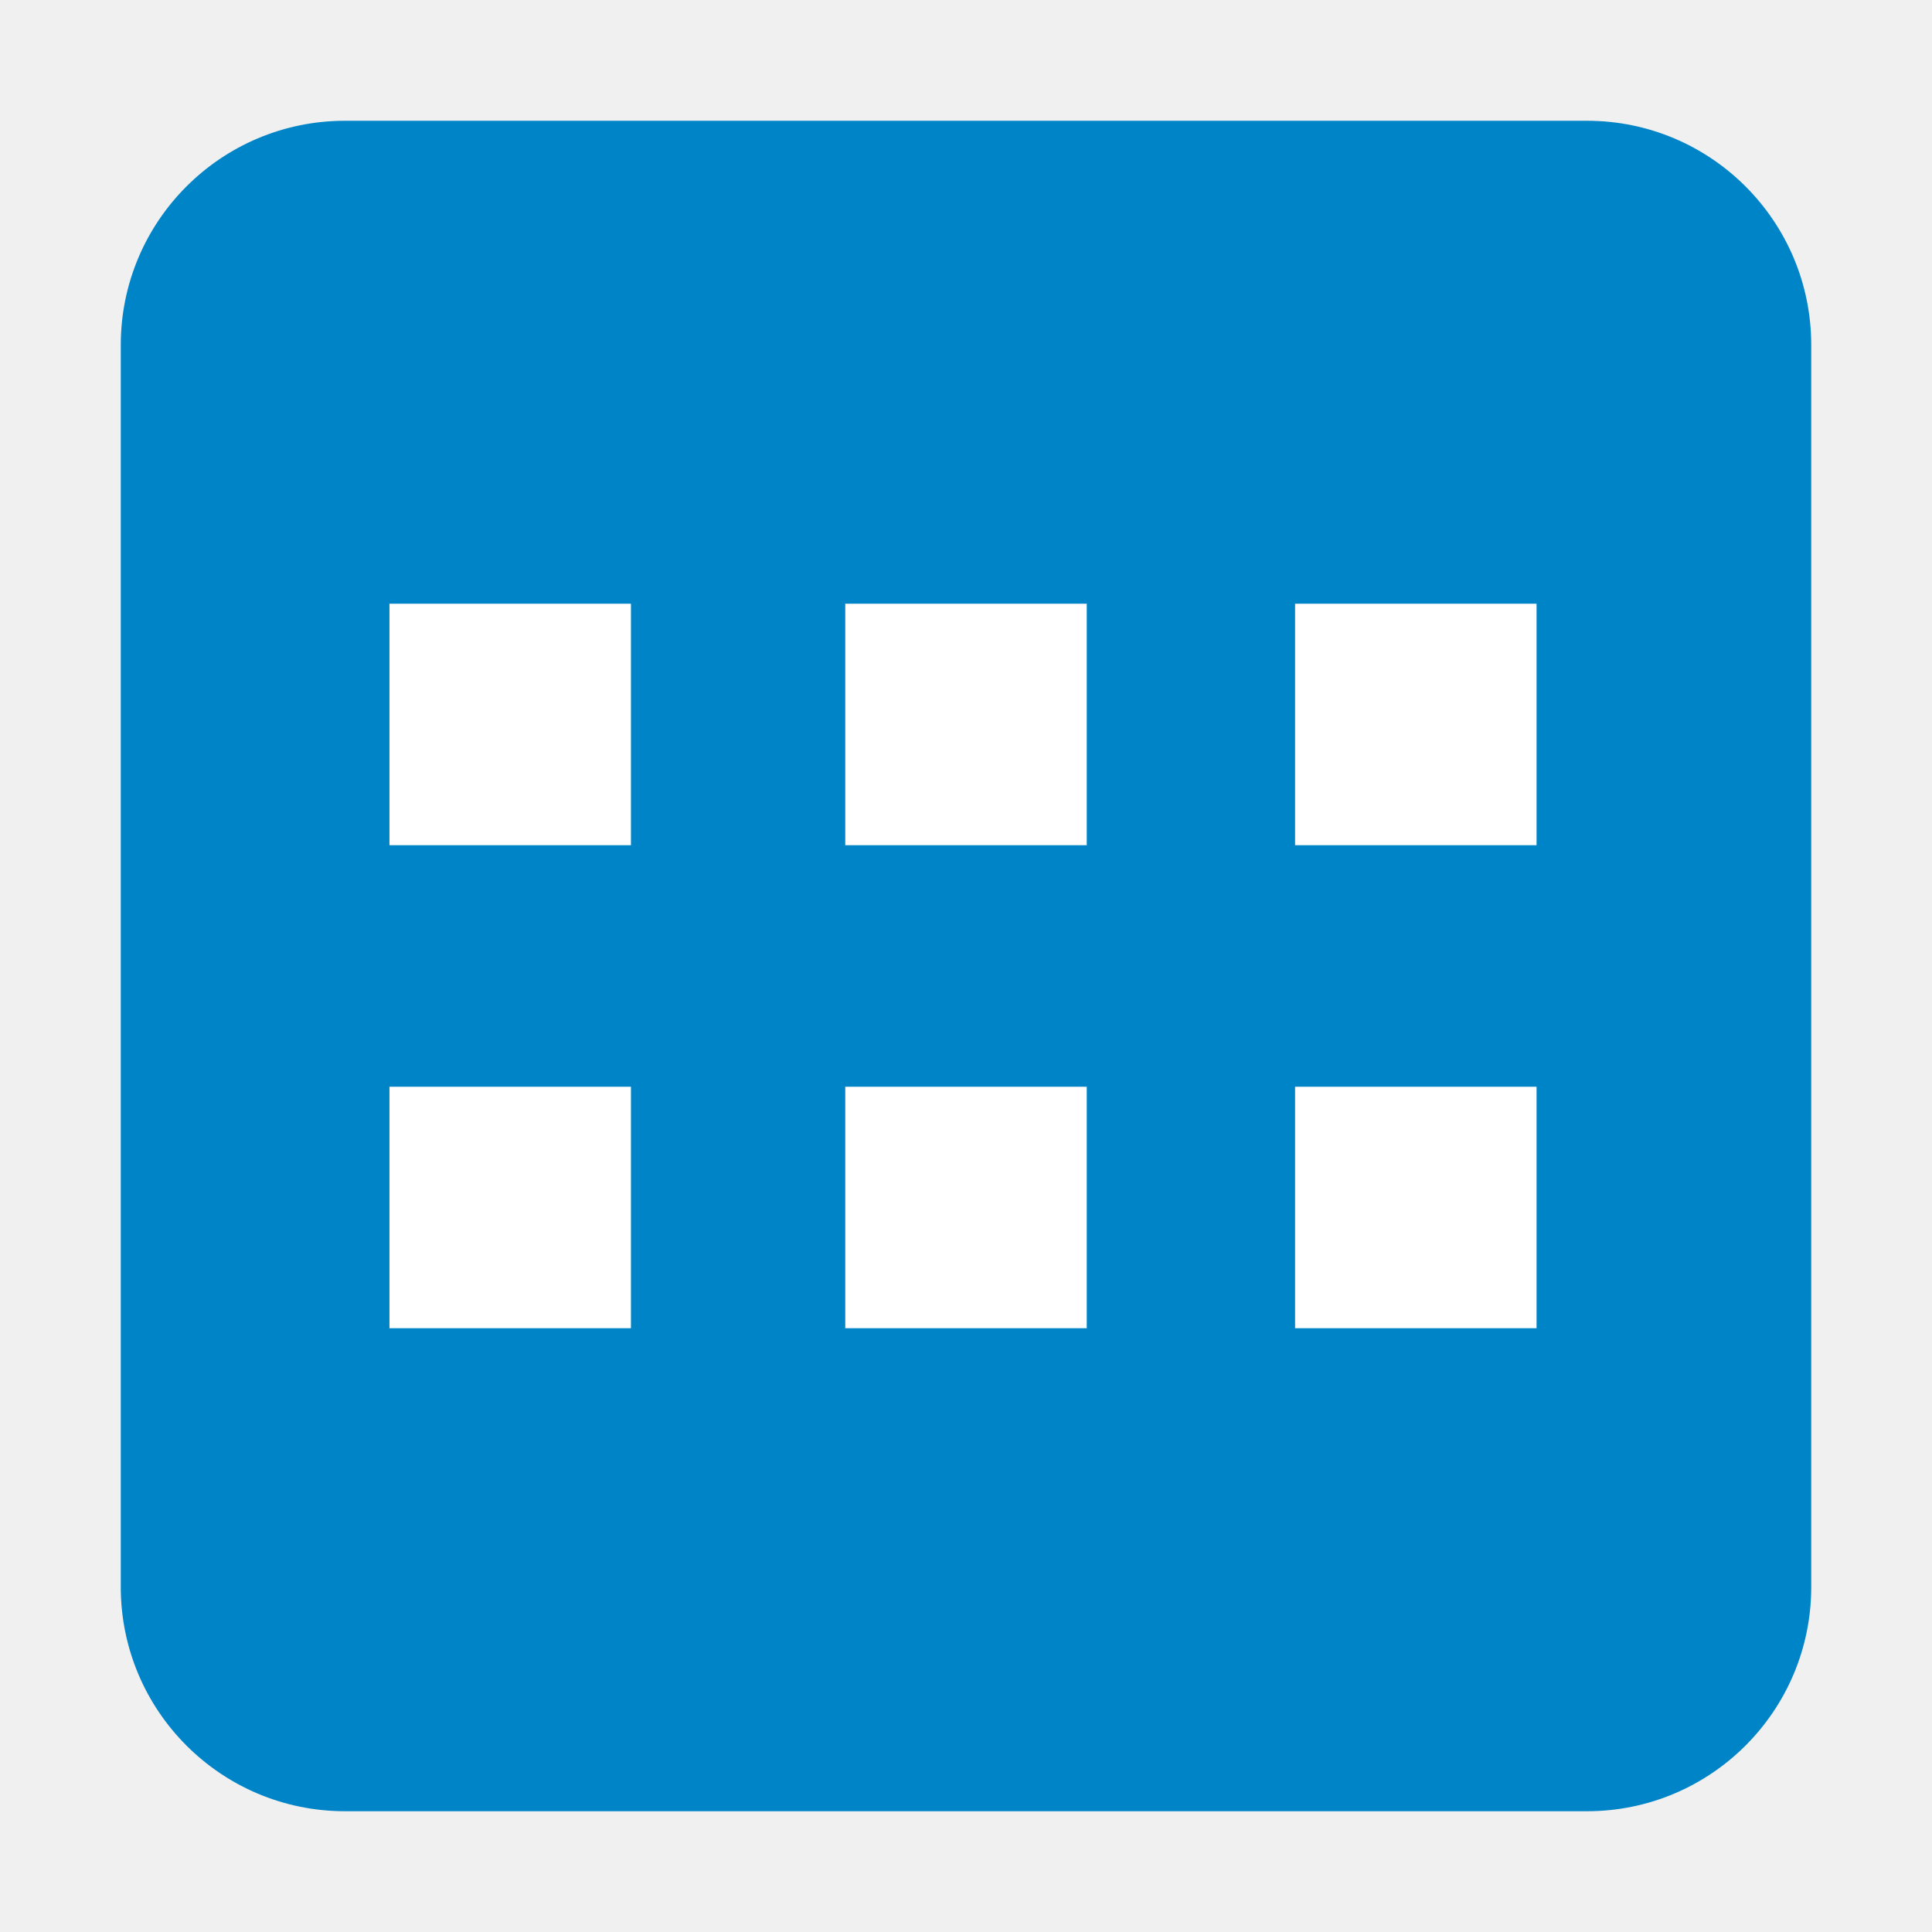
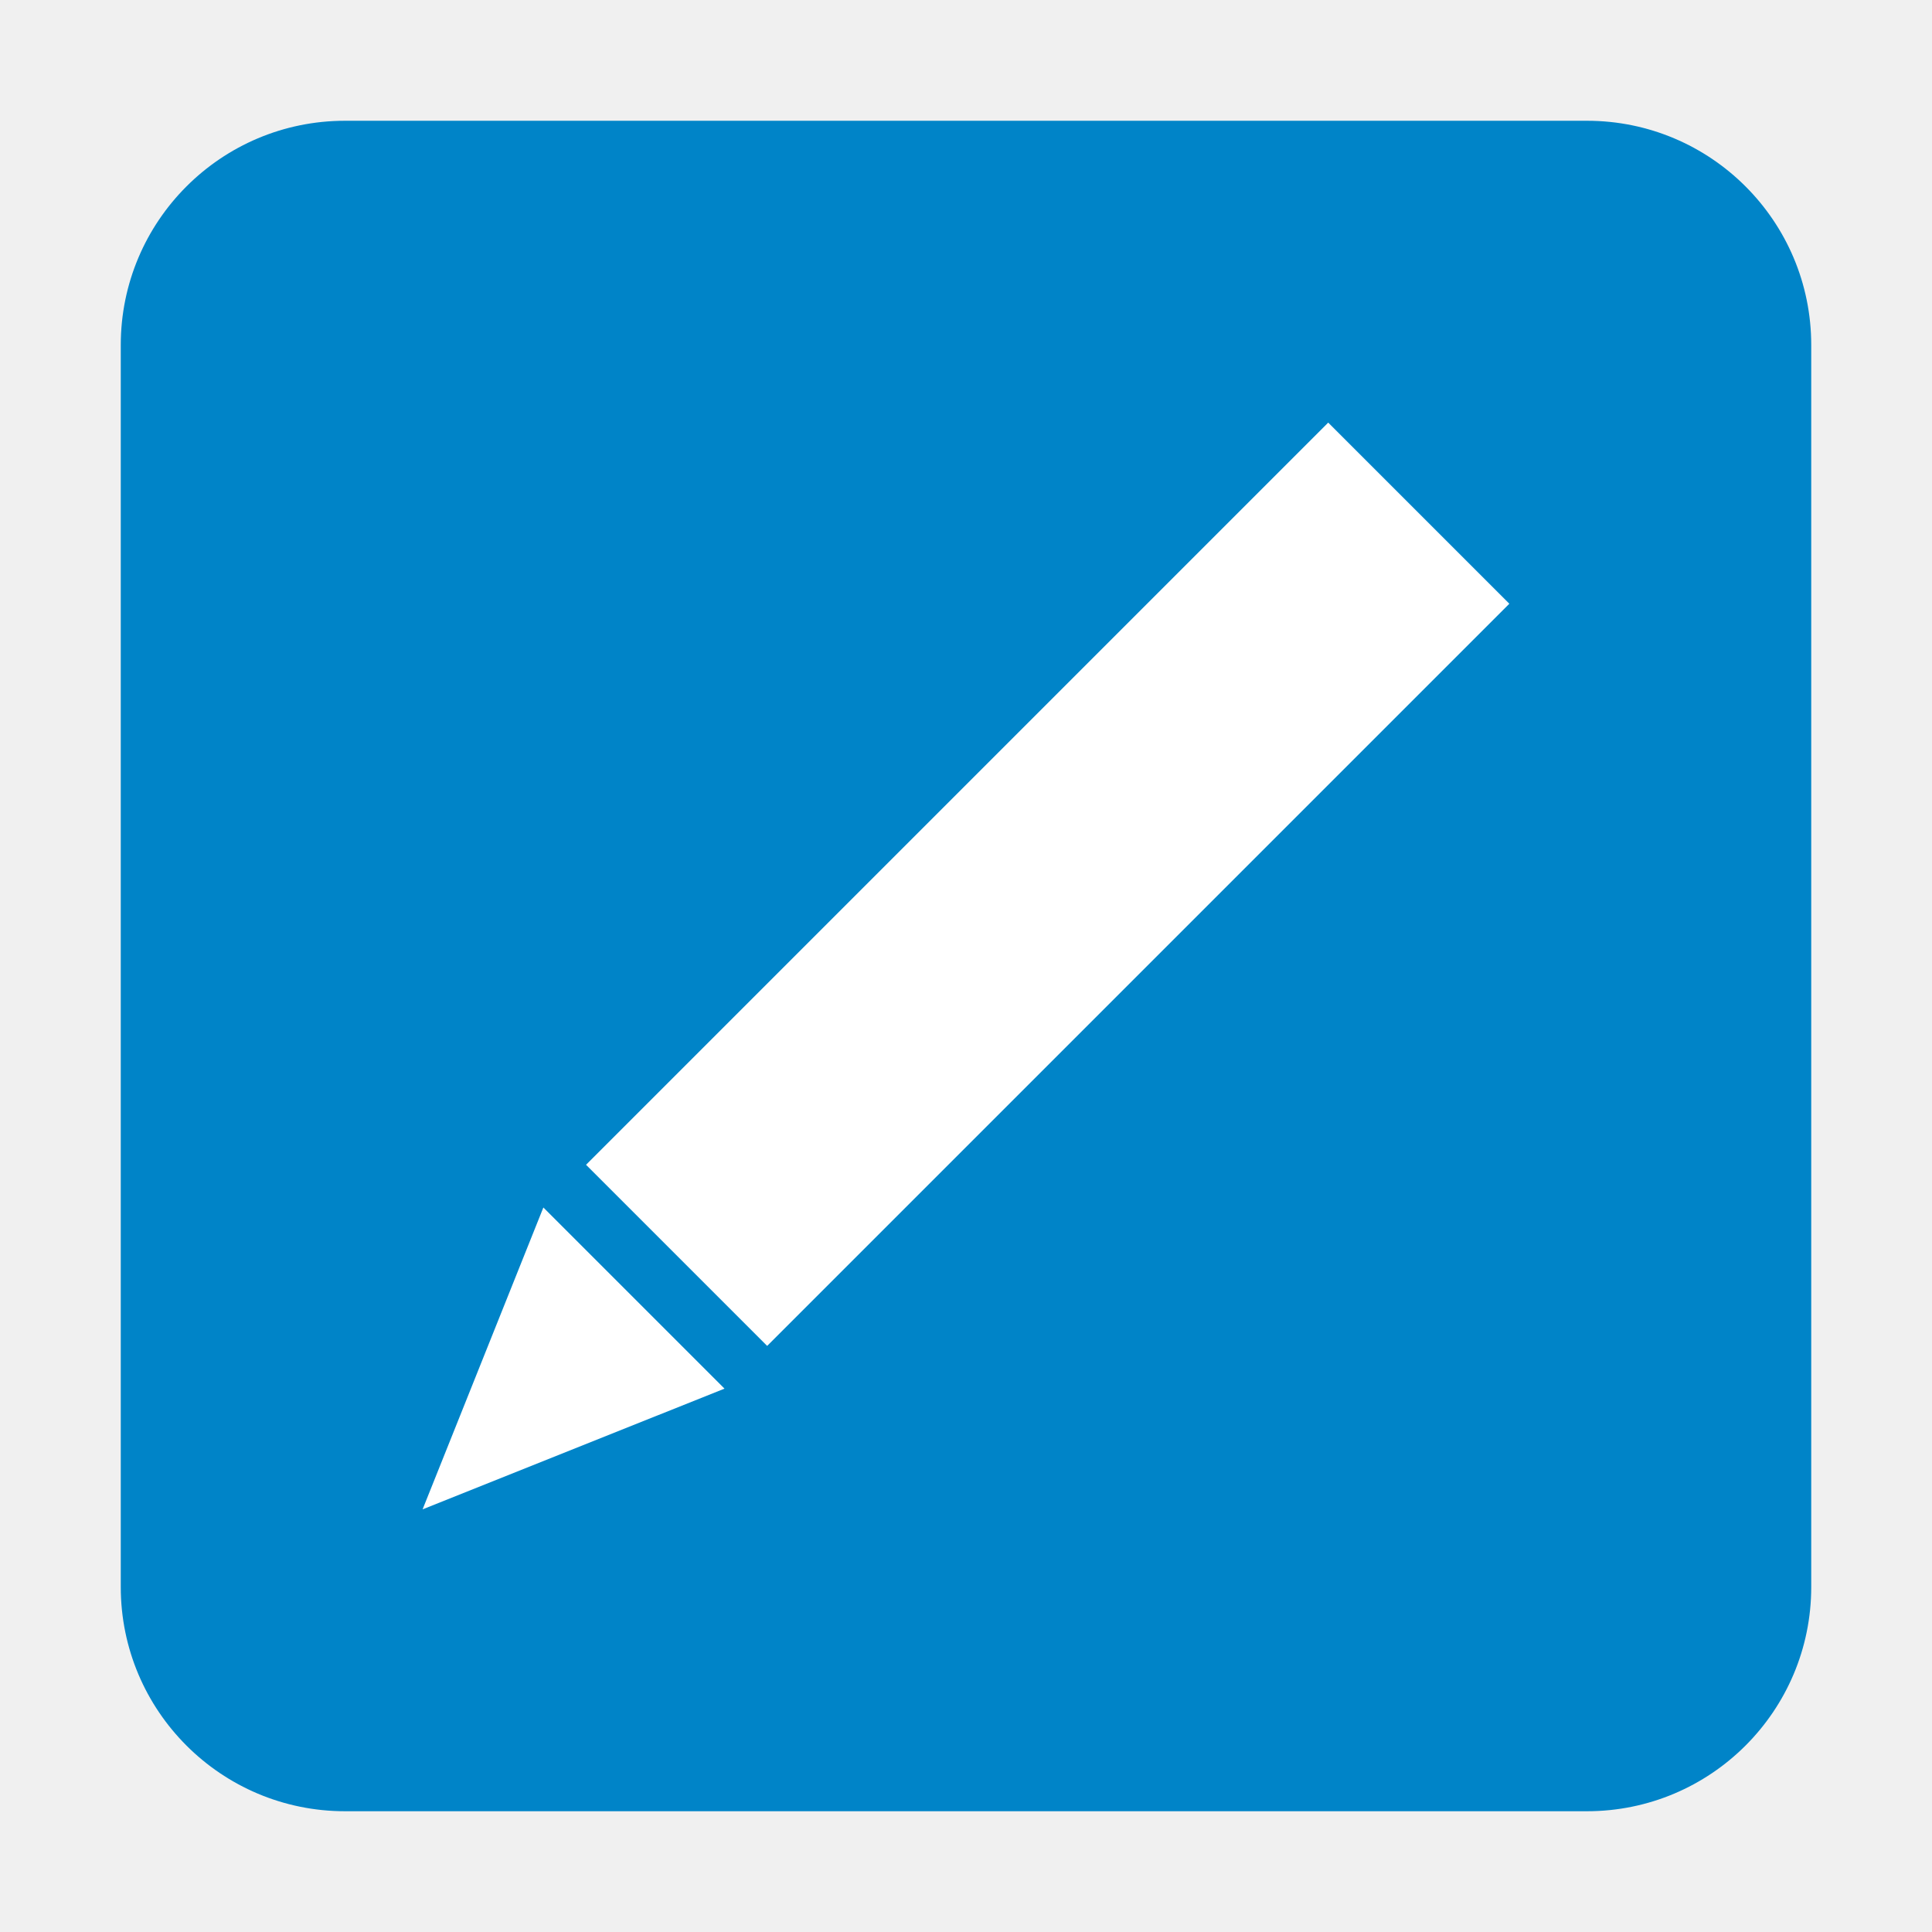
<svg xmlns="http://www.w3.org/2000/svg" width="128" height="128" viewBox="0 0 33.867 33.867" version="1.1" id="svg1">
  <defs id="defs1" />
  <g id="layer1">
    <rect style="fill:#0084c8;stroke-width:0.247" id="rect1" width="29.633" height="29.633" x="2.117" y="2.117" ry="3.931" />
-     <g id="g1">
-       <path id="rect3-1" style="fill:#ffffff;stroke:none;stroke-width:0.265" d="m 6.827,19.05 v 4.233 H 11.06 V 19.05 Z m 7.99,0 v 4.233 h 4.233 V 19.05 Z m 7.885,0 v 4.233 h 4.233 V 19.05 Z" />
-       <path id="rect3-1-8" style="fill:#ffffff;stroke:none;stroke-width:0.265" d="m 6.827,10.583 v 4.233 h 4.233 v -4.233 z m 7.99,0 v 4.233 h 4.233 v -4.233 z m 7.885,0 v 4.233 h 4.233 v -4.233 z" />
-     </g>
+     <path id="path3" style="fill:#ffffff;stroke:none;stroke-width:0.265" d="m 23.283,7.408 -13.01,13.01 3.175,3.175 13.01,-13.01 z M 9.525,21.167 7.408,26.458 12.7,24.342 Z" />
  </g>
</svg>
